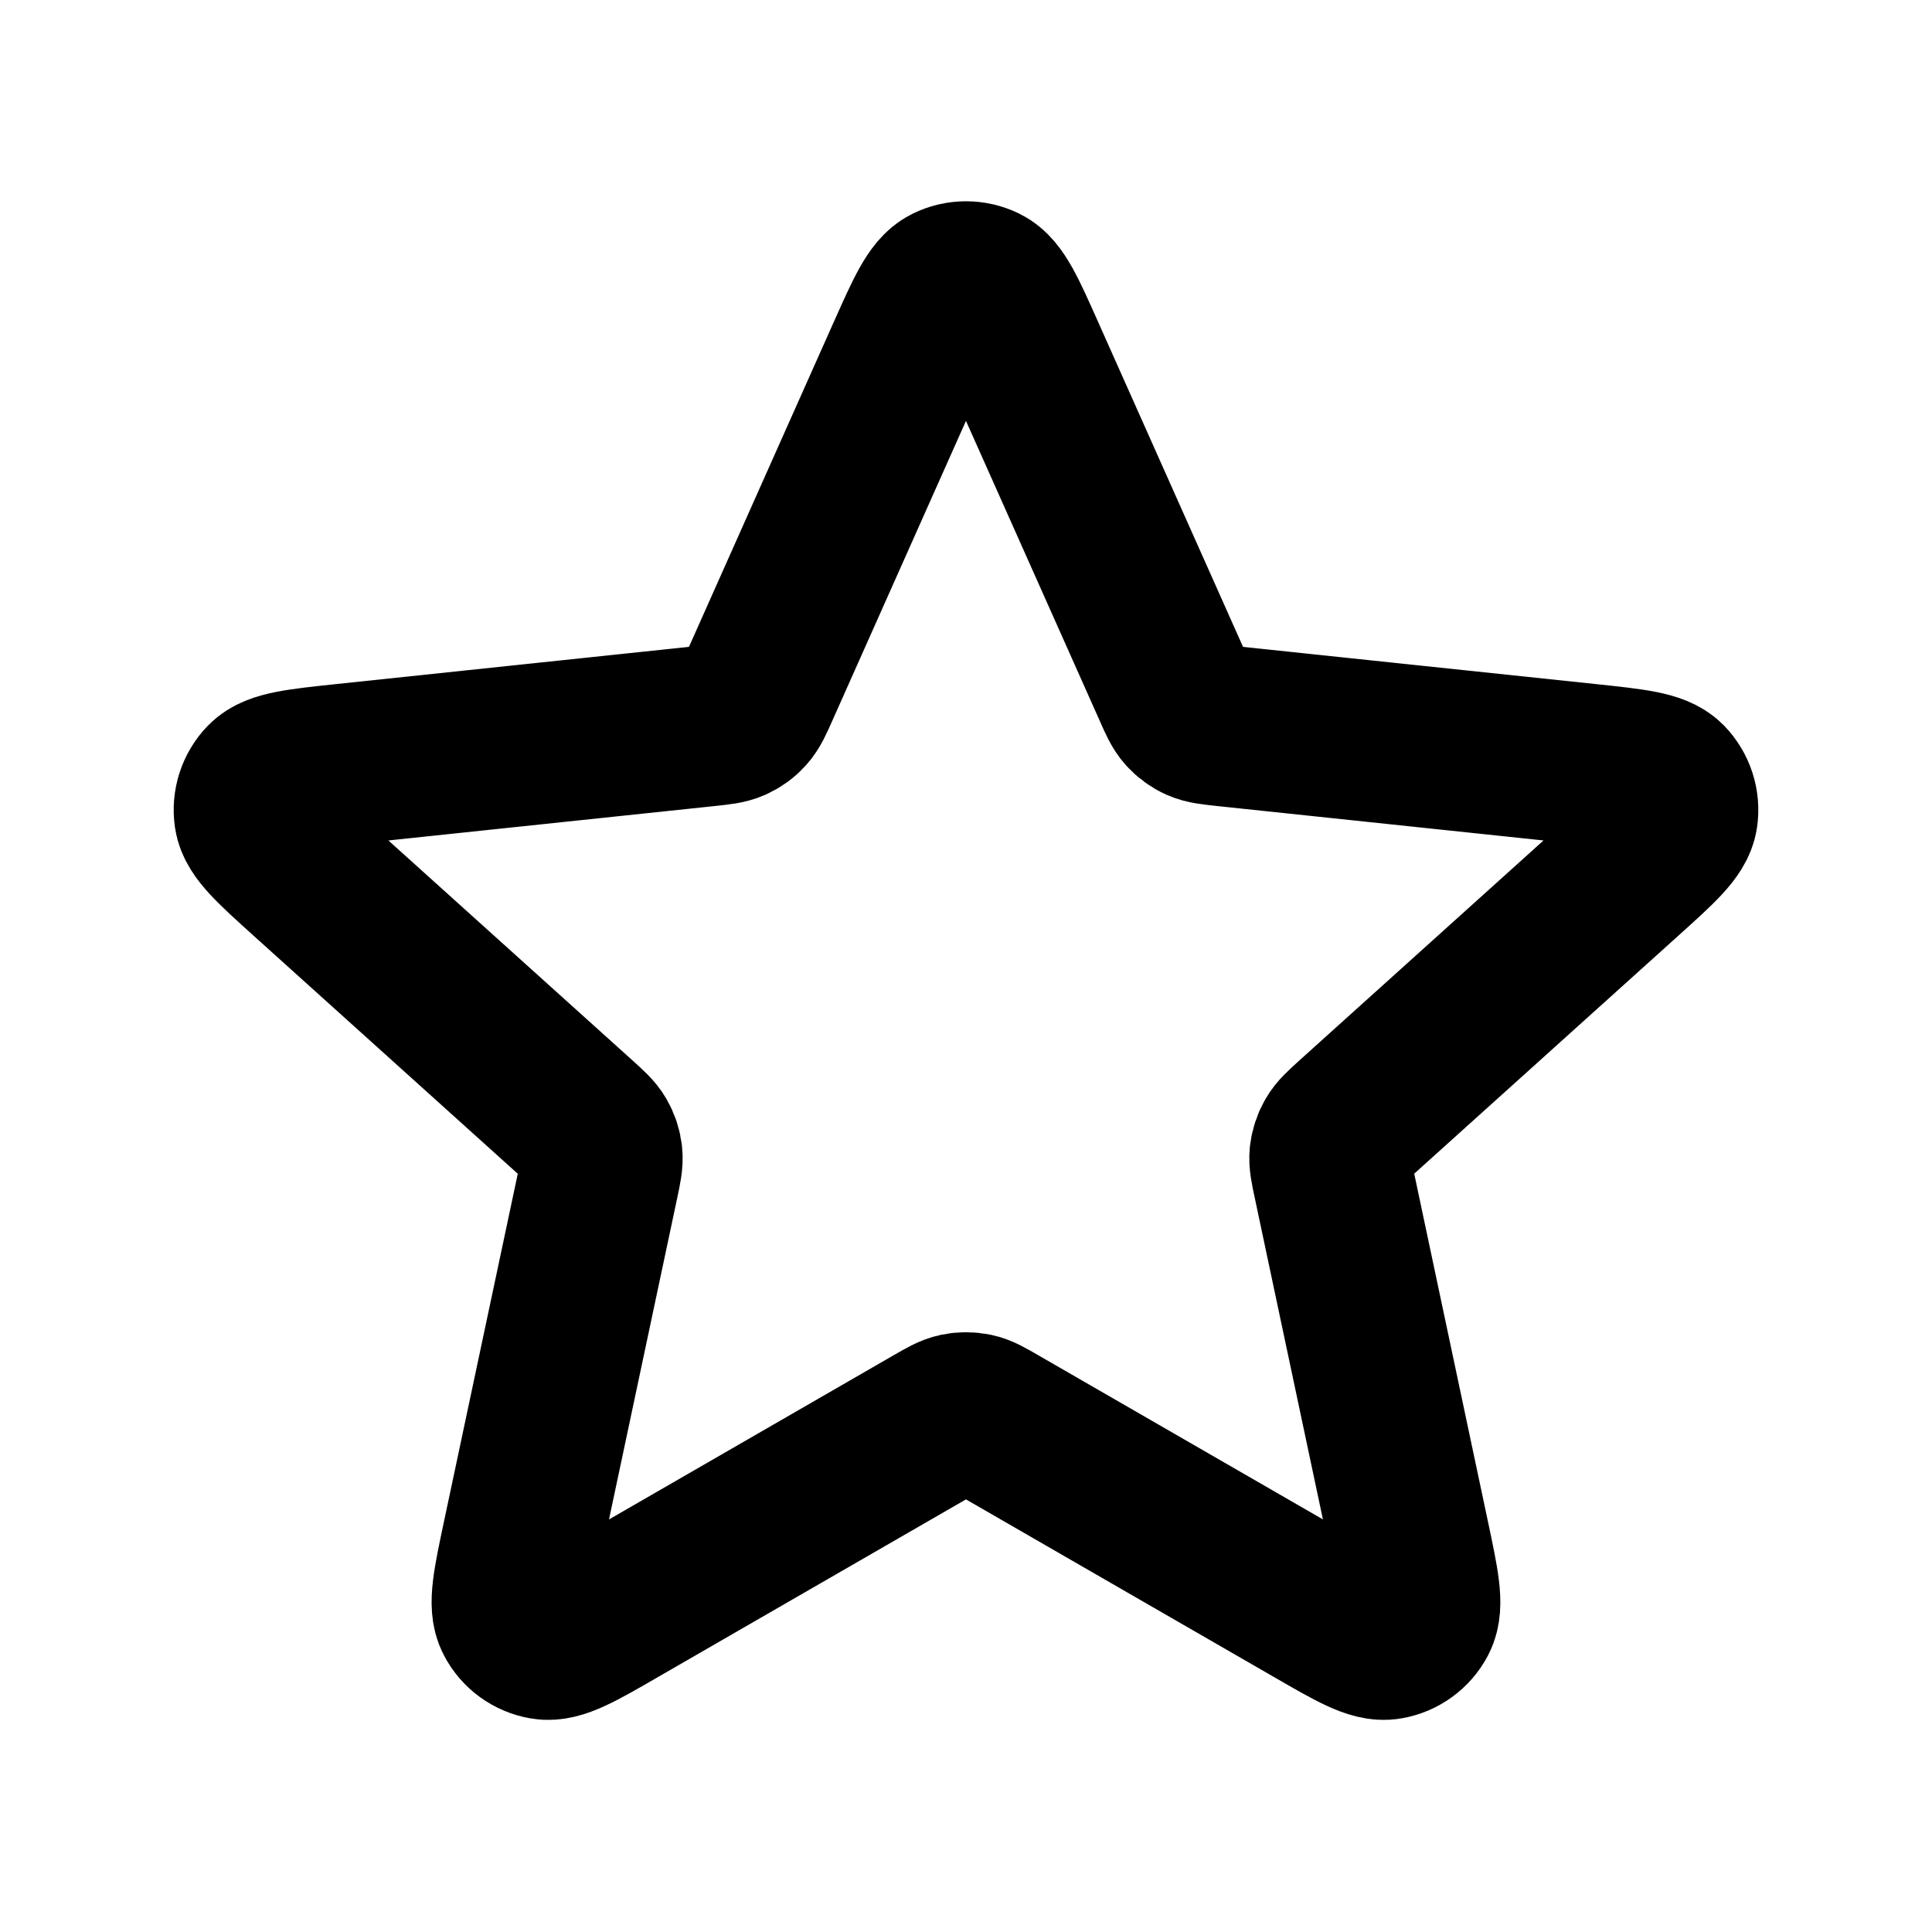
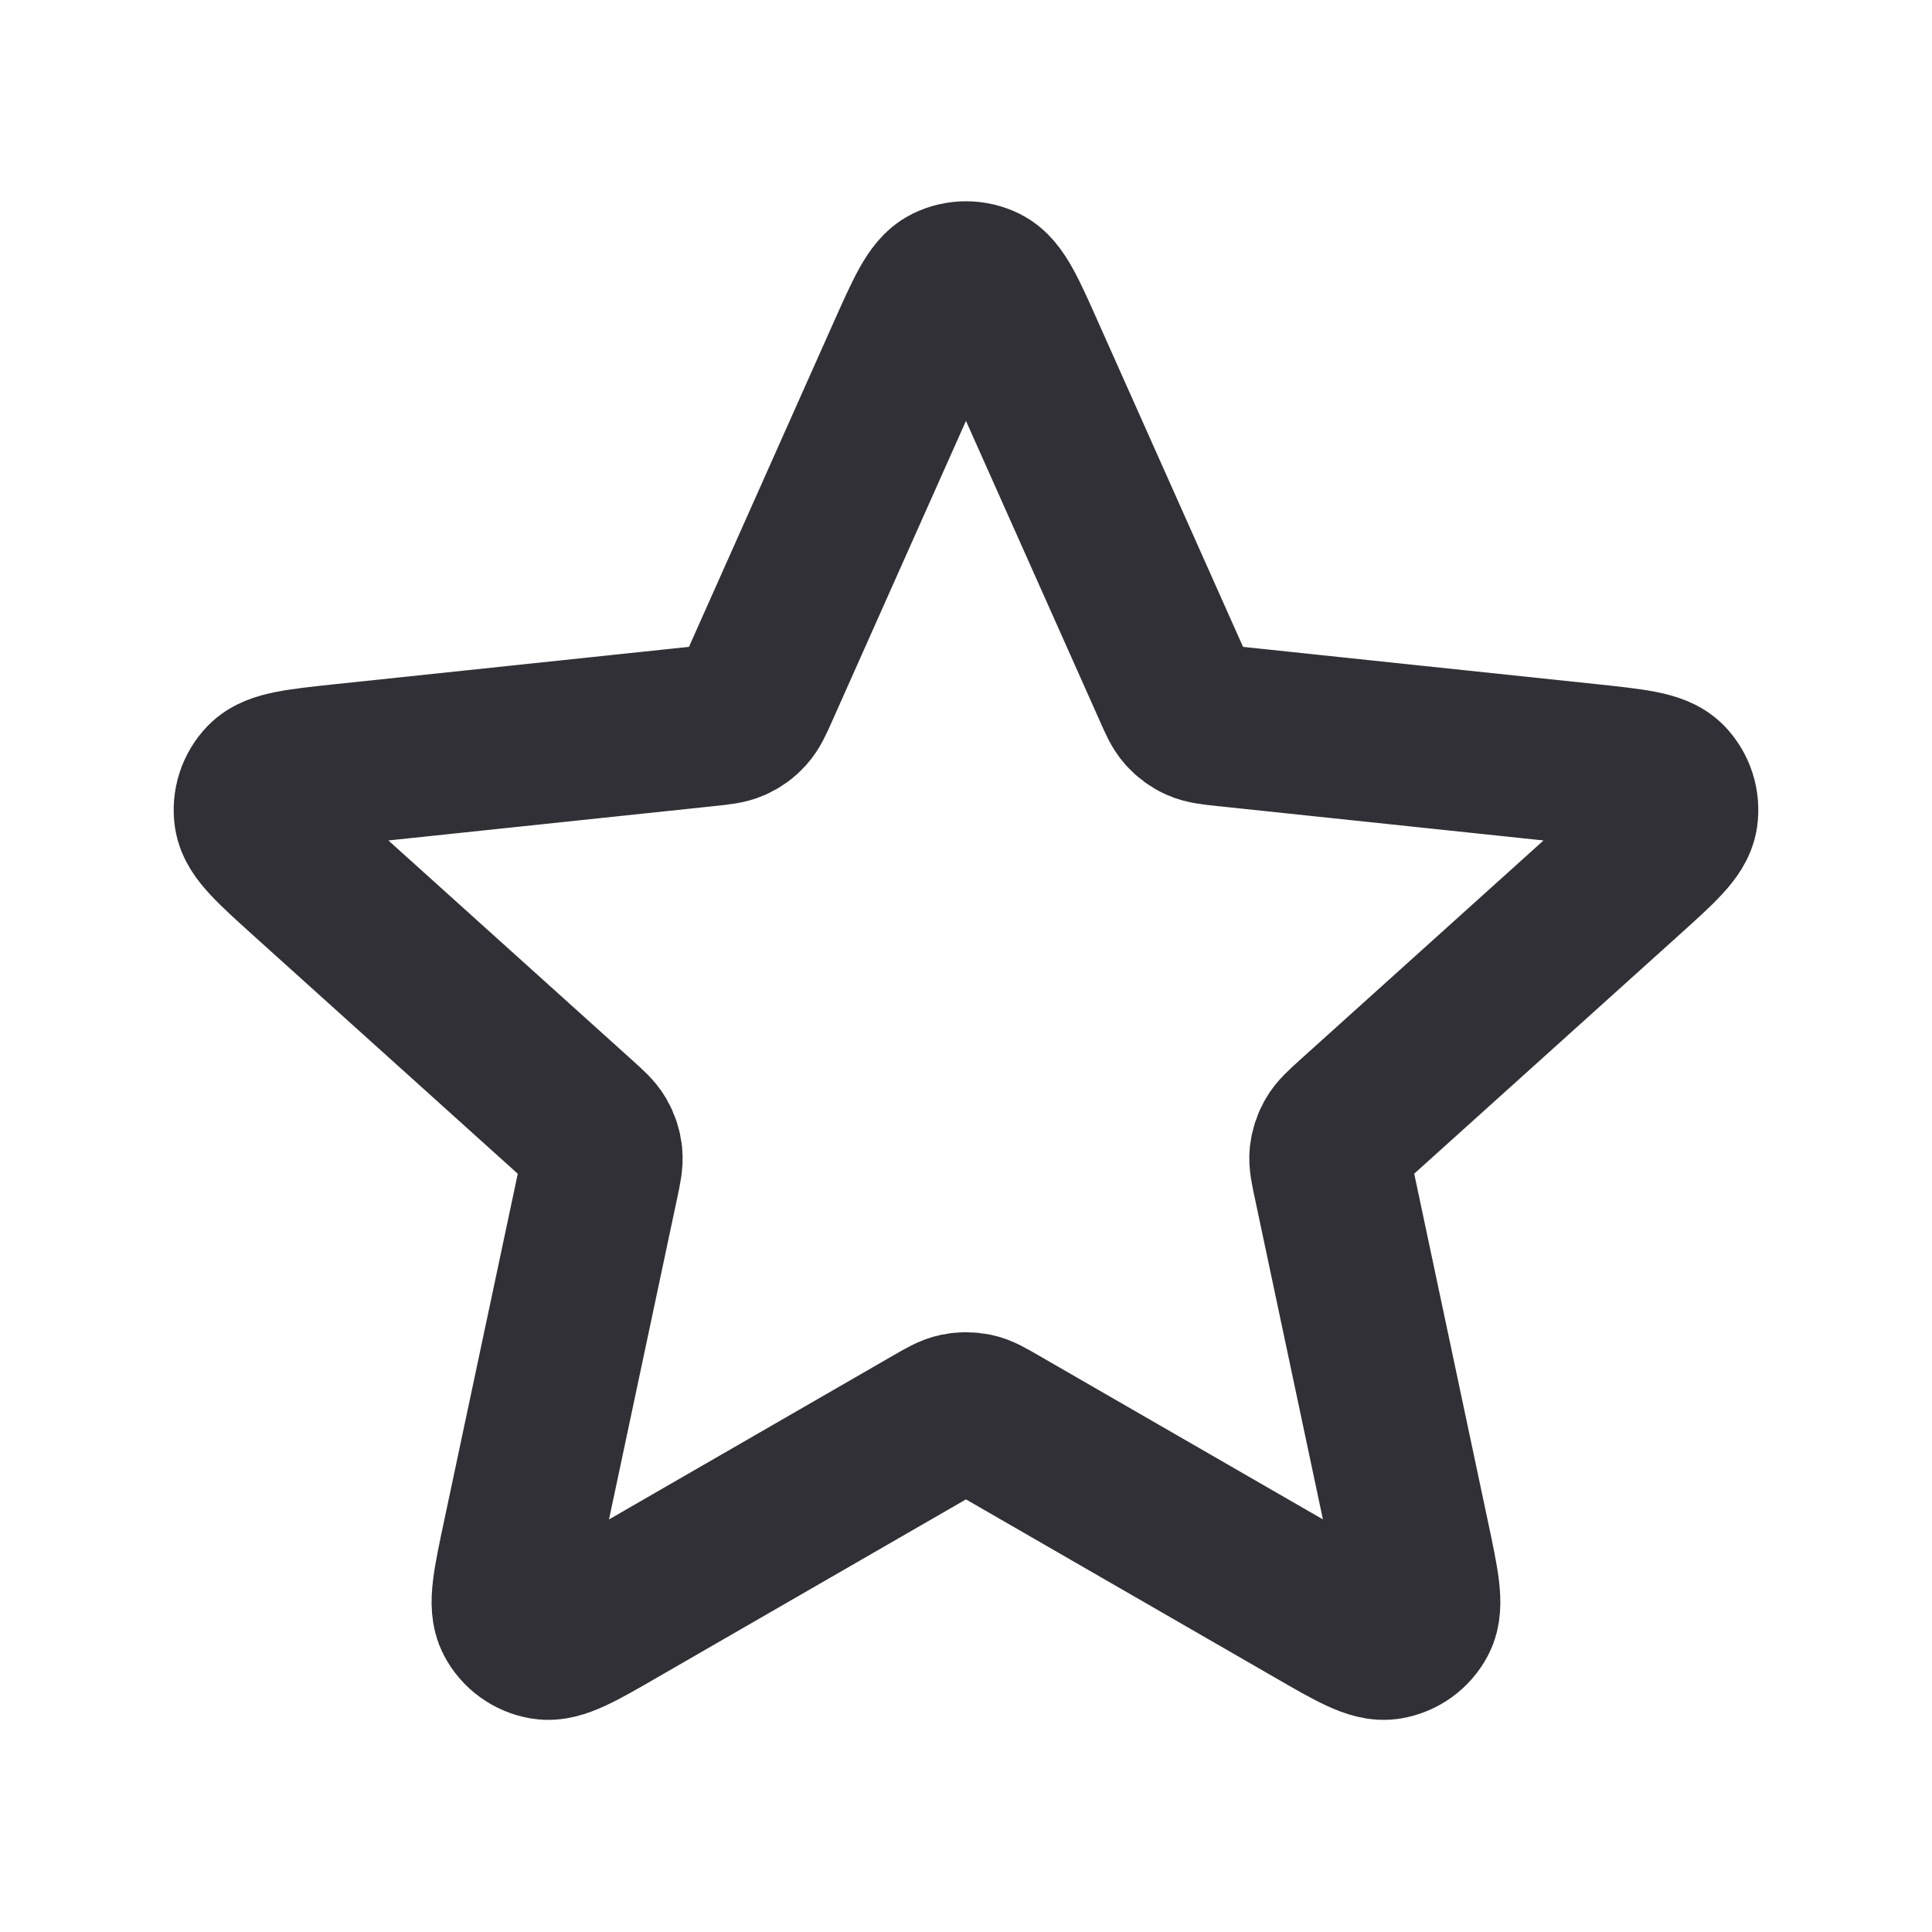
<svg xmlns="http://www.w3.org/2000/svg" width="800px" height="800px" viewBox="0 0 24 24" fill="none">
-   <path d="M11.269 4.411C11.501 3.892 11.616 3.632 11.778 3.552C11.918 3.483 12.082 3.483 12.222 3.552C12.383 3.632 12.499 3.892 12.73 4.411L14.575 8.548C14.643 8.702 14.677 8.778 14.73 8.837C14.777 8.889 14.834 8.931 14.898 8.959C14.97 8.991 15.054 9 15.221 9.018L19.726 9.493C20.291 9.553 20.574 9.583 20.7 9.711C20.809 9.823 20.86 9.98 20.837 10.134C20.811 10.312 20.6 10.502 20.177 10.883L16.812 13.915C16.688 14.028 16.625 14.084 16.586 14.153C16.551 14.213 16.529 14.281 16.521 14.35C16.513 14.429 16.531 14.511 16.566 14.676L17.505 19.106C17.623 19.663 17.682 19.941 17.599 20.1C17.526 20.239 17.393 20.335 17.239 20.361C17.062 20.392 16.816 20.25 16.323 19.965L12.399 17.702C12.254 17.618 12.181 17.576 12.104 17.56C12.035 17.546 11.964 17.546 11.896 17.56C11.819 17.576 11.746 17.618 11.6 17.702L7.677 19.965C7.184 20.25 6.938 20.392 6.76 20.361C6.606 20.335 6.473 20.239 6.401 20.1C6.317 19.941 6.376 19.663 6.494 19.106L7.434 14.676C7.469 14.511 7.486 14.429 7.478 14.35C7.471 14.281 7.449 14.213 7.414 14.153C7.374 14.084 7.312 14.028 7.187 13.915L3.822 10.883C3.4 10.502 3.189 10.312 3.163 10.134C3.14 9.98 3.191 9.823 3.3 9.711C3.426 9.583 3.709 9.553 4.274 9.493L8.778 9.018C8.946 9 9.029 8.991 9.101 8.959C9.165 8.931 9.223 8.889 9.269 8.837C9.322 8.778 9.357 8.702 9.425 8.548L11.269 4.411Z" stroke="#000000" stroke-width="2" stroke-linecap="round" stroke-linejoin="round" />
+   <path d="M11.269 4.411C11.501 3.892 11.616 3.632 11.778 3.552C11.918 3.483 12.082 3.483 12.222 3.552C12.383 3.632 12.499 3.892 12.73 4.411L14.575 8.548C14.643 8.702 14.677 8.778 14.73 8.837C14.777 8.889 14.834 8.931 14.898 8.959C14.97 8.991 15.054 9 15.221 9.018L19.726 9.493C20.291 9.553 20.574 9.583 20.7 9.711C20.809 9.823 20.86 9.98 20.837 10.134C20.811 10.312 20.6 10.502 20.177 10.883L16.812 13.915C16.688 14.028 16.625 14.084 16.586 14.153C16.551 14.213 16.529 14.281 16.521 14.35C16.513 14.429 16.531 14.511 16.566 14.676L17.505 19.106C17.623 19.663 17.682 19.941 17.599 20.1C17.526 20.239 17.393 20.335 17.239 20.361C17.062 20.392 16.816 20.25 16.323 19.965L12.399 17.702C12.254 17.618 12.181 17.576 12.104 17.56C12.035 17.546 11.964 17.546 11.896 17.56C11.819 17.576 11.746 17.618 11.6 17.702L7.677 19.965C7.184 20.25 6.938 20.392 6.76 20.361C6.606 20.335 6.473 20.239 6.401 20.1C6.317 19.941 6.376 19.663 6.494 19.106L7.434 14.676C7.469 14.511 7.486 14.429 7.478 14.35C7.471 14.281 7.449 14.213 7.414 14.153C7.374 14.084 7.312 14.028 7.187 13.915L3.822 10.883C3.4 10.502 3.189 10.312 3.163 10.134C3.14 9.98 3.191 9.823 3.3 9.711C3.426 9.583 3.709 9.553 4.274 9.493L8.778 9.018C8.946 9 9.029 8.991 9.101 8.959C9.165 8.931 9.223 8.889 9.269 8.837C9.322 8.778 9.357 8.702 9.425 8.548L11.269 4.411Z" stroke="#303036" stroke-width="2" stroke-linecap="round" stroke-linejoin="round" />
</svg>
